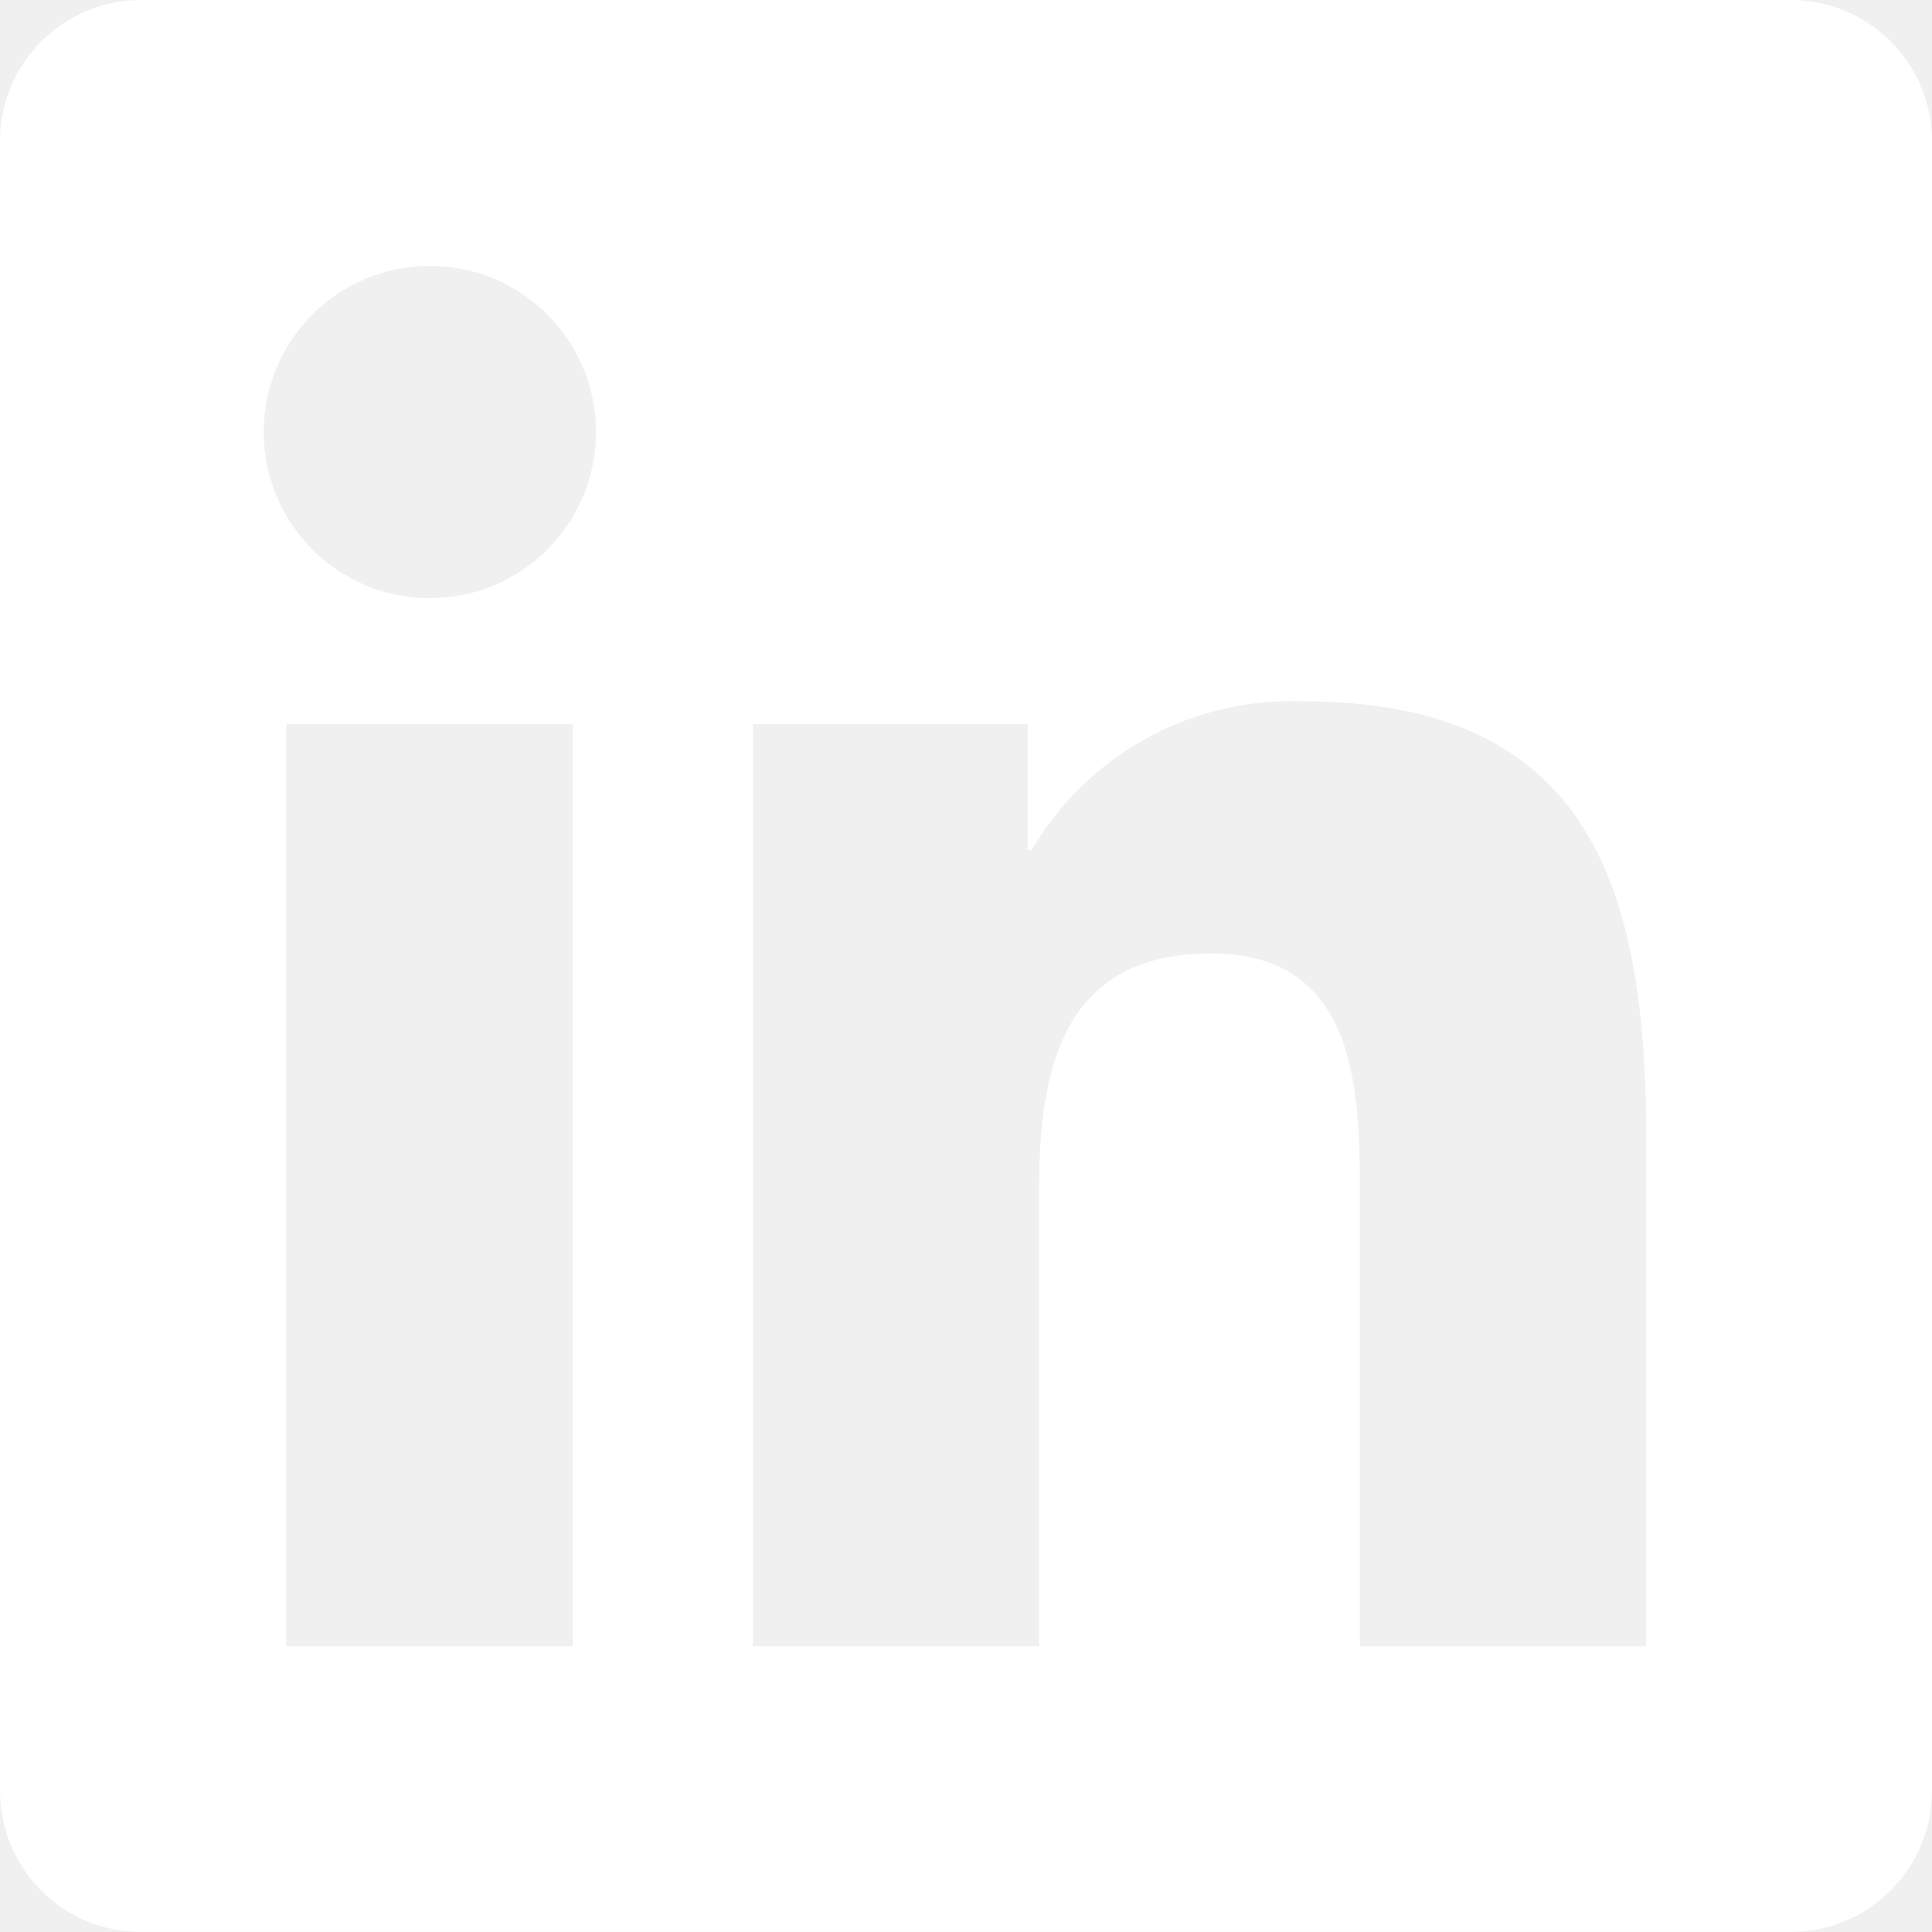
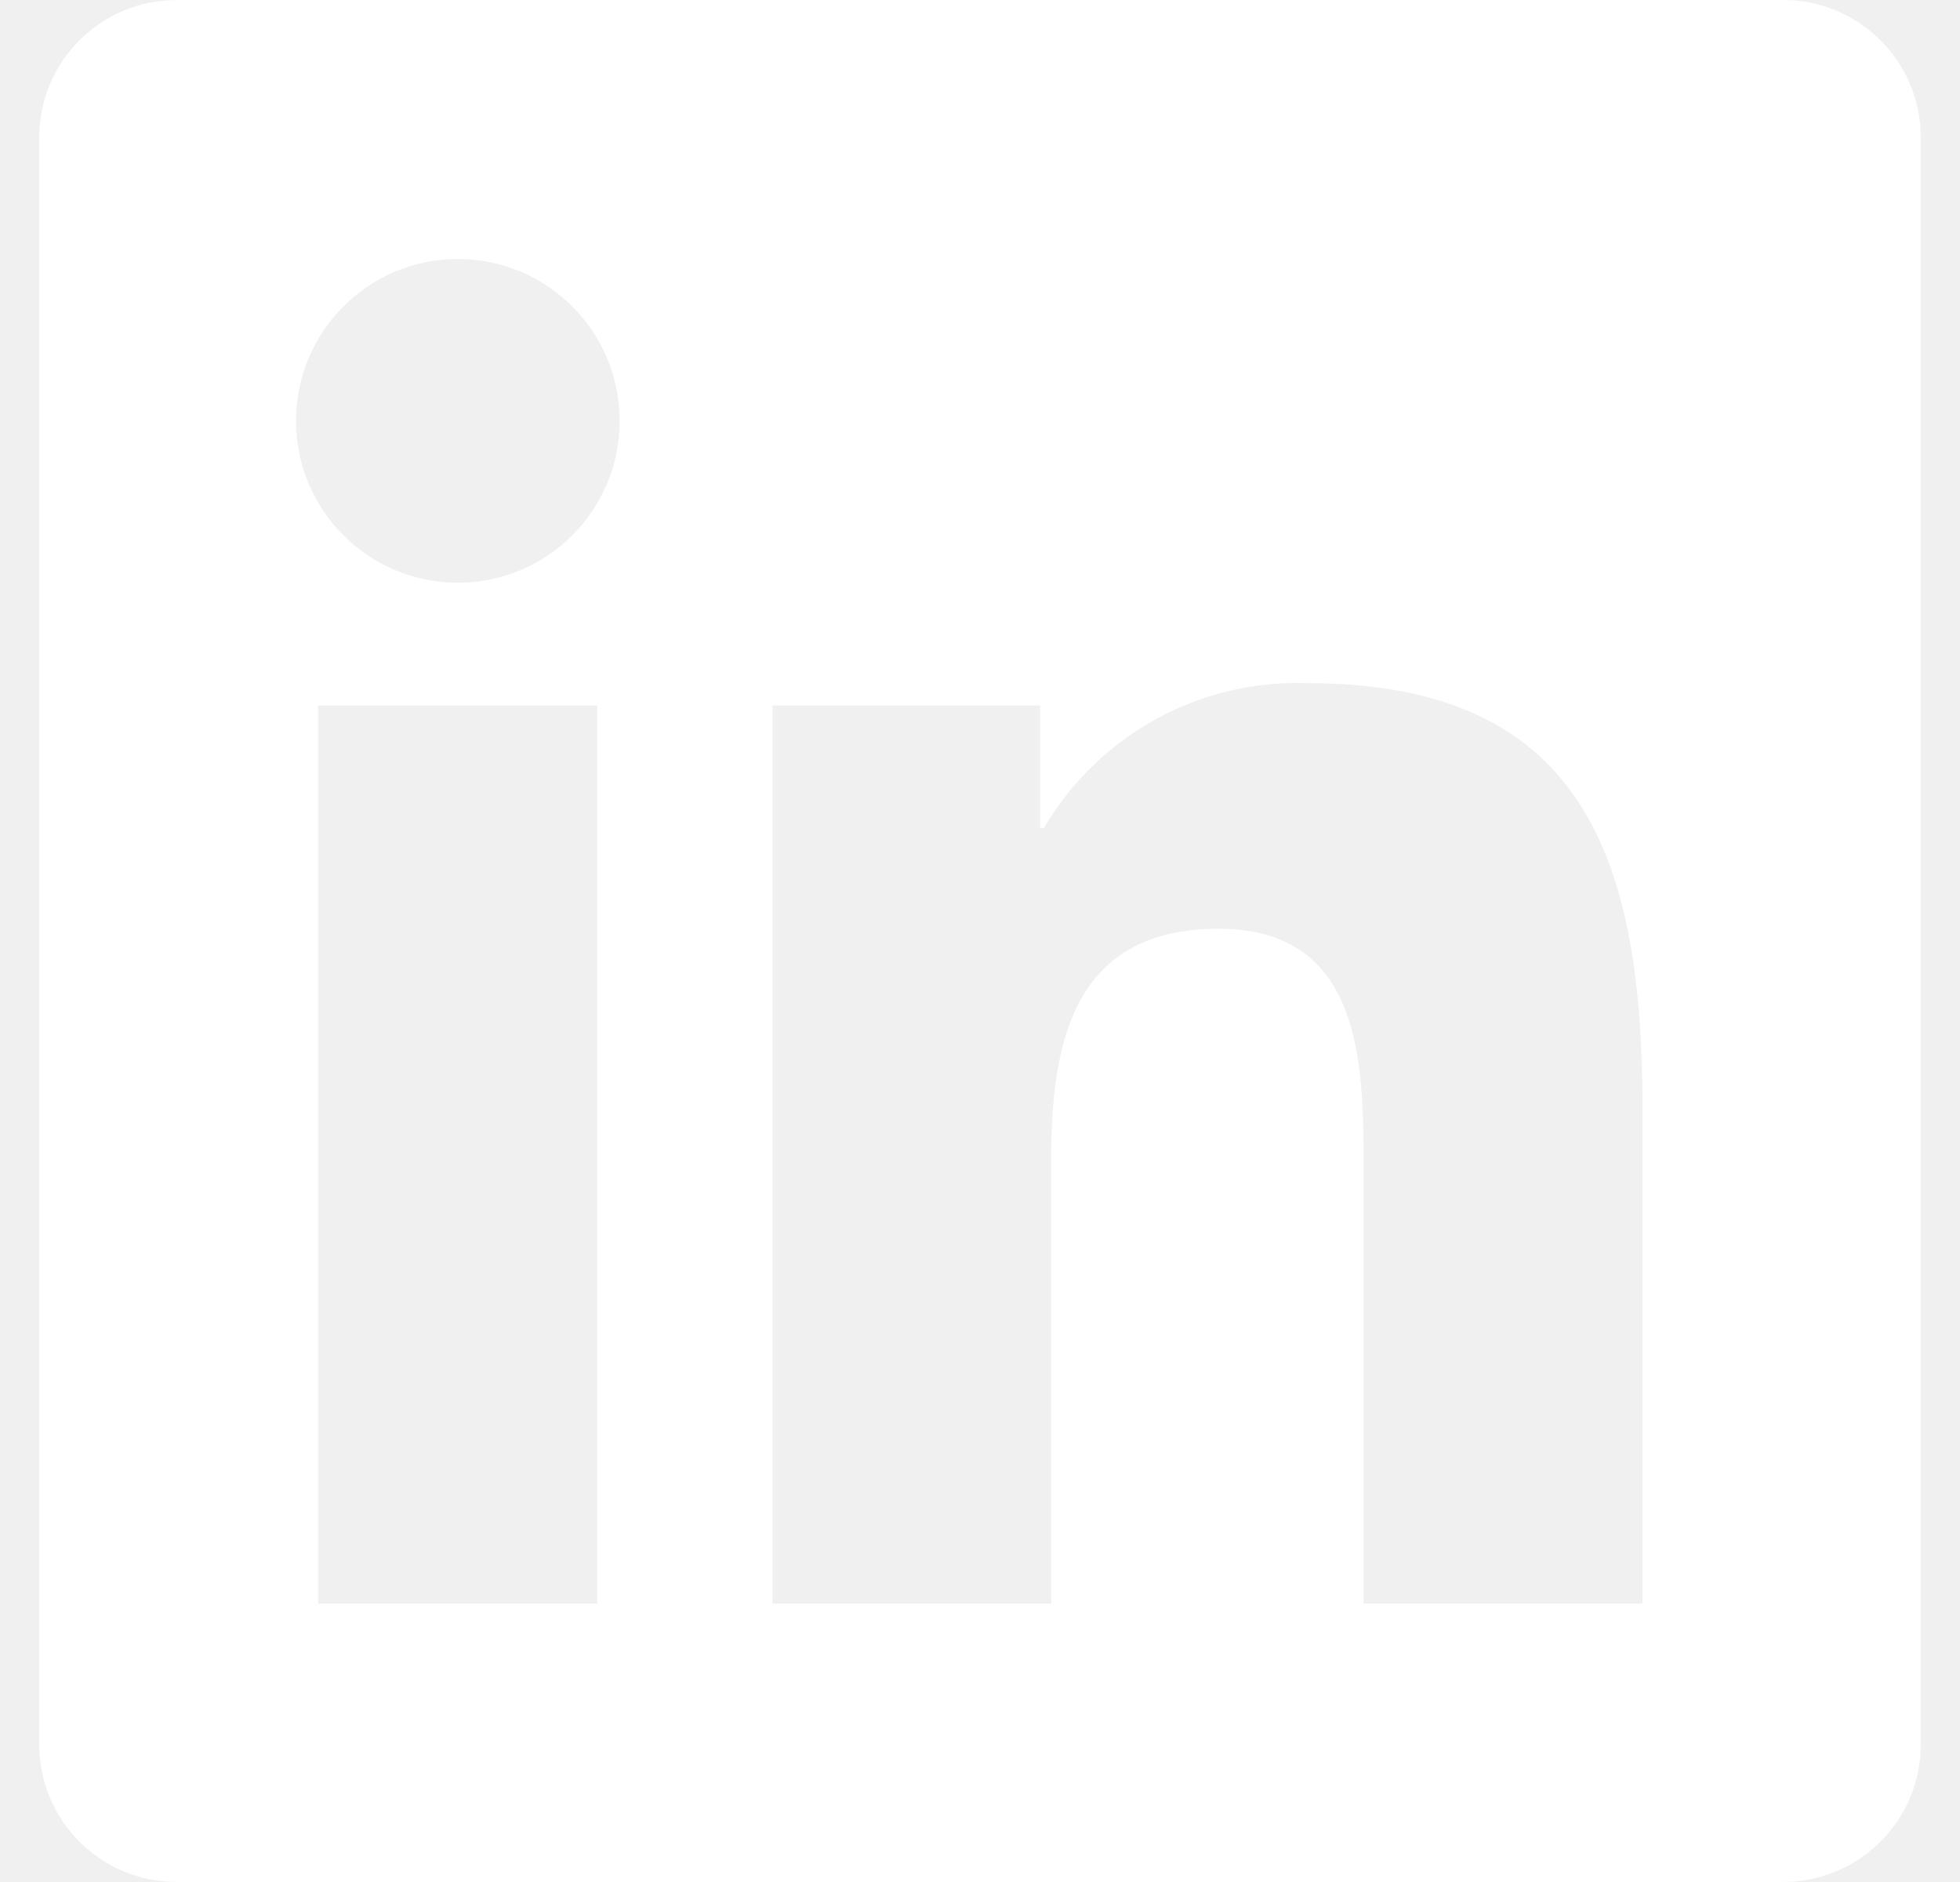
- <svg xmlns="http://www.w3.org/2000/svg" width="24" height="24" viewBox="0 0 24 24">
-   <path fill="#FFF" d="M20.45,20.45 L16.893,20.45 L16.893,14.881 C16.893,13.552 16.87,11.844 15.044,11.844 C13.191,11.844 12.908,13.29 12.908,14.785 L12.908,20.45 L9.353,20.45 L9.353,8.997 L12.767,8.997 L12.767,10.561 L12.814,10.561 C13.511,9.372 14.805,8.661 16.183,8.712 C19.787,8.712 20.451,11.083 20.451,14.166 L20.45,20.45 Z M5.34,7.431 C4.2,7.431 3.276,6.507 3.276,5.367 C3.276,4.227 4.2,3.303 5.34,3.303 C6.48,3.303 7.404,4.227 7.404,5.367 C7.404,6.507 6.48,7.431 5.34,7.431 Z M7.117,20.45 L3.557,20.45 L3.557,8.997 L7.117,8.997 L7.117,20.45 Z M22.222,0.001 L1.77,0.001 C0.804,-0.009 0.012,0.765 0,1.732 L0,22.267 C0.012,23.235 0.804,24.01 1.77,23.999 L22.222,23.999 C23.191,24.011 23.987,23.236 24,22.267 L24,1.73 C23.986,0.762 23.19,-0.013 22.222,9.00769237e-10" />
+ <svg xmlns="http://www.w3.org/2000/svg" width="25" height="24" viewBox="0 0 25 24" fill="none">
+   <path d="M20.95 20.45H17.393V14.881C17.393 13.552 17.37 11.844 15.544 11.844C13.691 11.844 13.408 13.29 13.408 14.785V20.45H9.853V8.997H13.267V10.561H13.314C14.011 9.372 15.305 8.661 16.683 8.712C20.287 8.712 20.951 11.083 20.951 14.166L20.95 20.45ZM5.84 7.431C4.7 7.431 3.776 6.507 3.776 5.367C3.776 4.227 4.7 3.303 5.84 3.303C6.98 3.303 7.904 4.227 7.904 5.367C7.904 6.507 6.98 7.431 5.84 7.431ZM7.617 20.45H4.057V8.997H7.617V20.45ZM22.722 0.001H2.27C1.304 -0.009 0.512 0.765 0.5 1.732V22.267C0.512 23.235 1.304 24.01 2.27 23.999H22.722C23.691 24.011 24.487 23.236 24.5 22.267V1.73C24.486 0.762 23.69 -0.013 22.722 0" fill="white" />
</svg>
